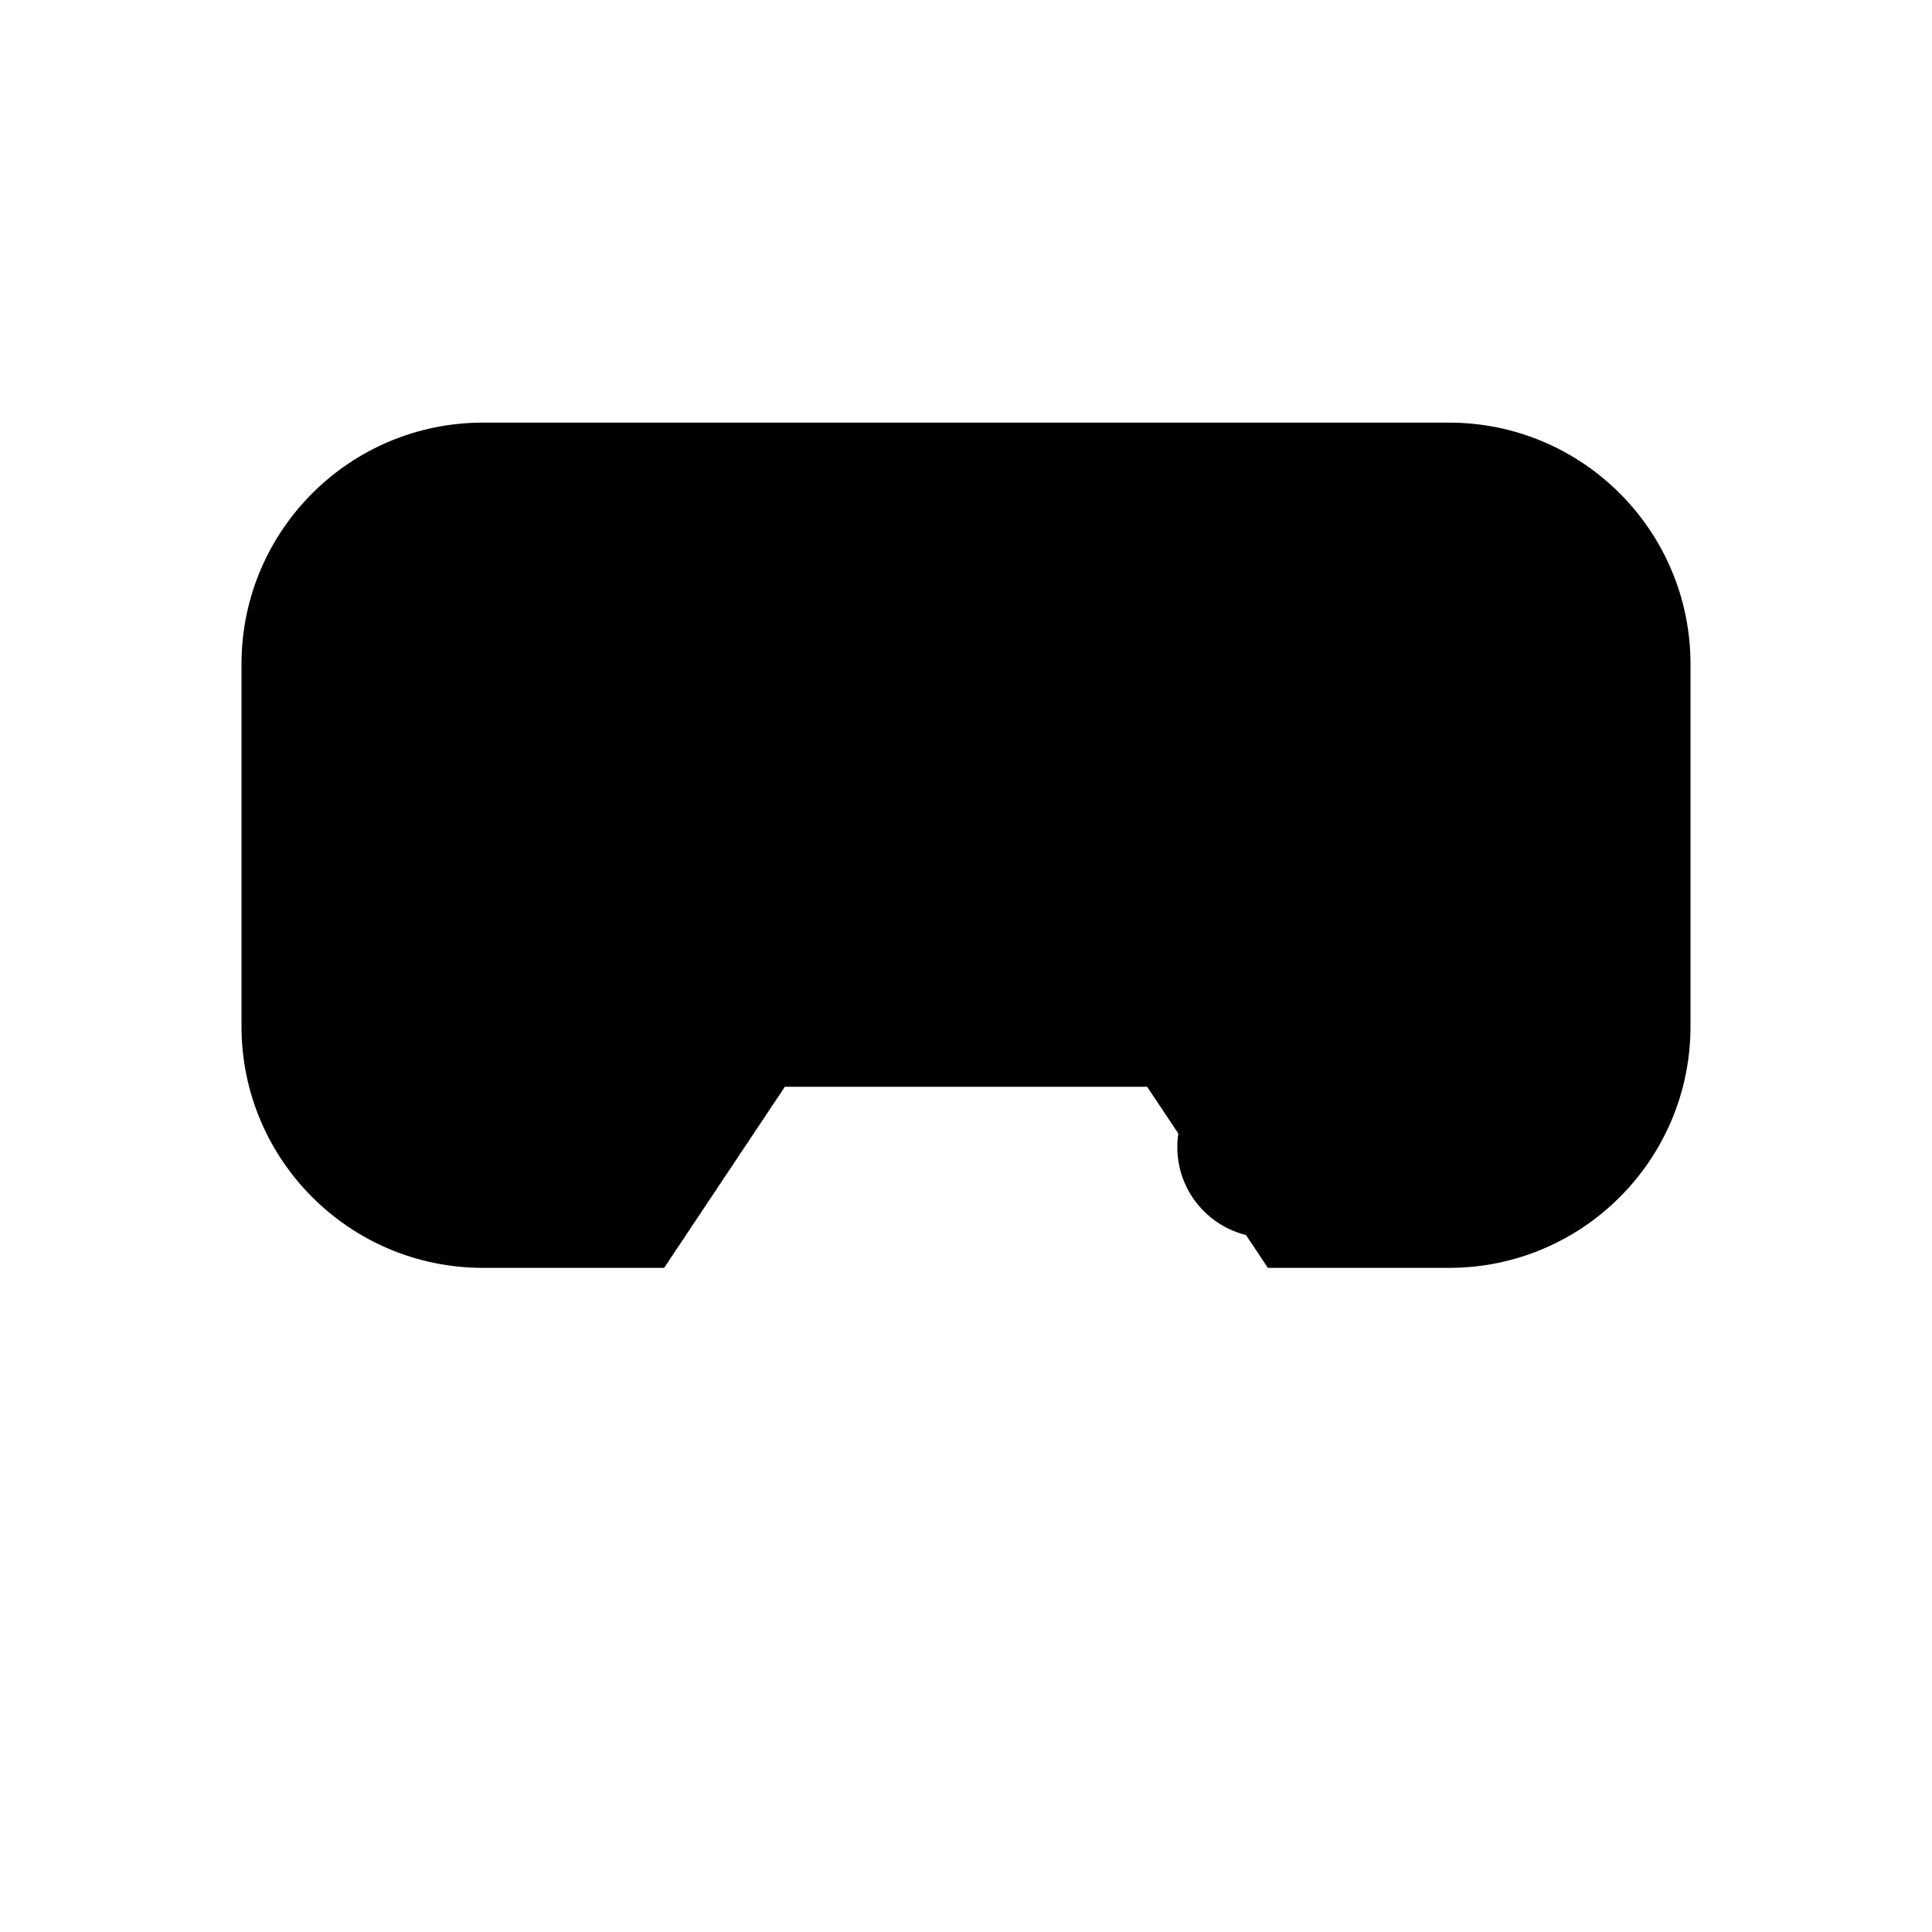
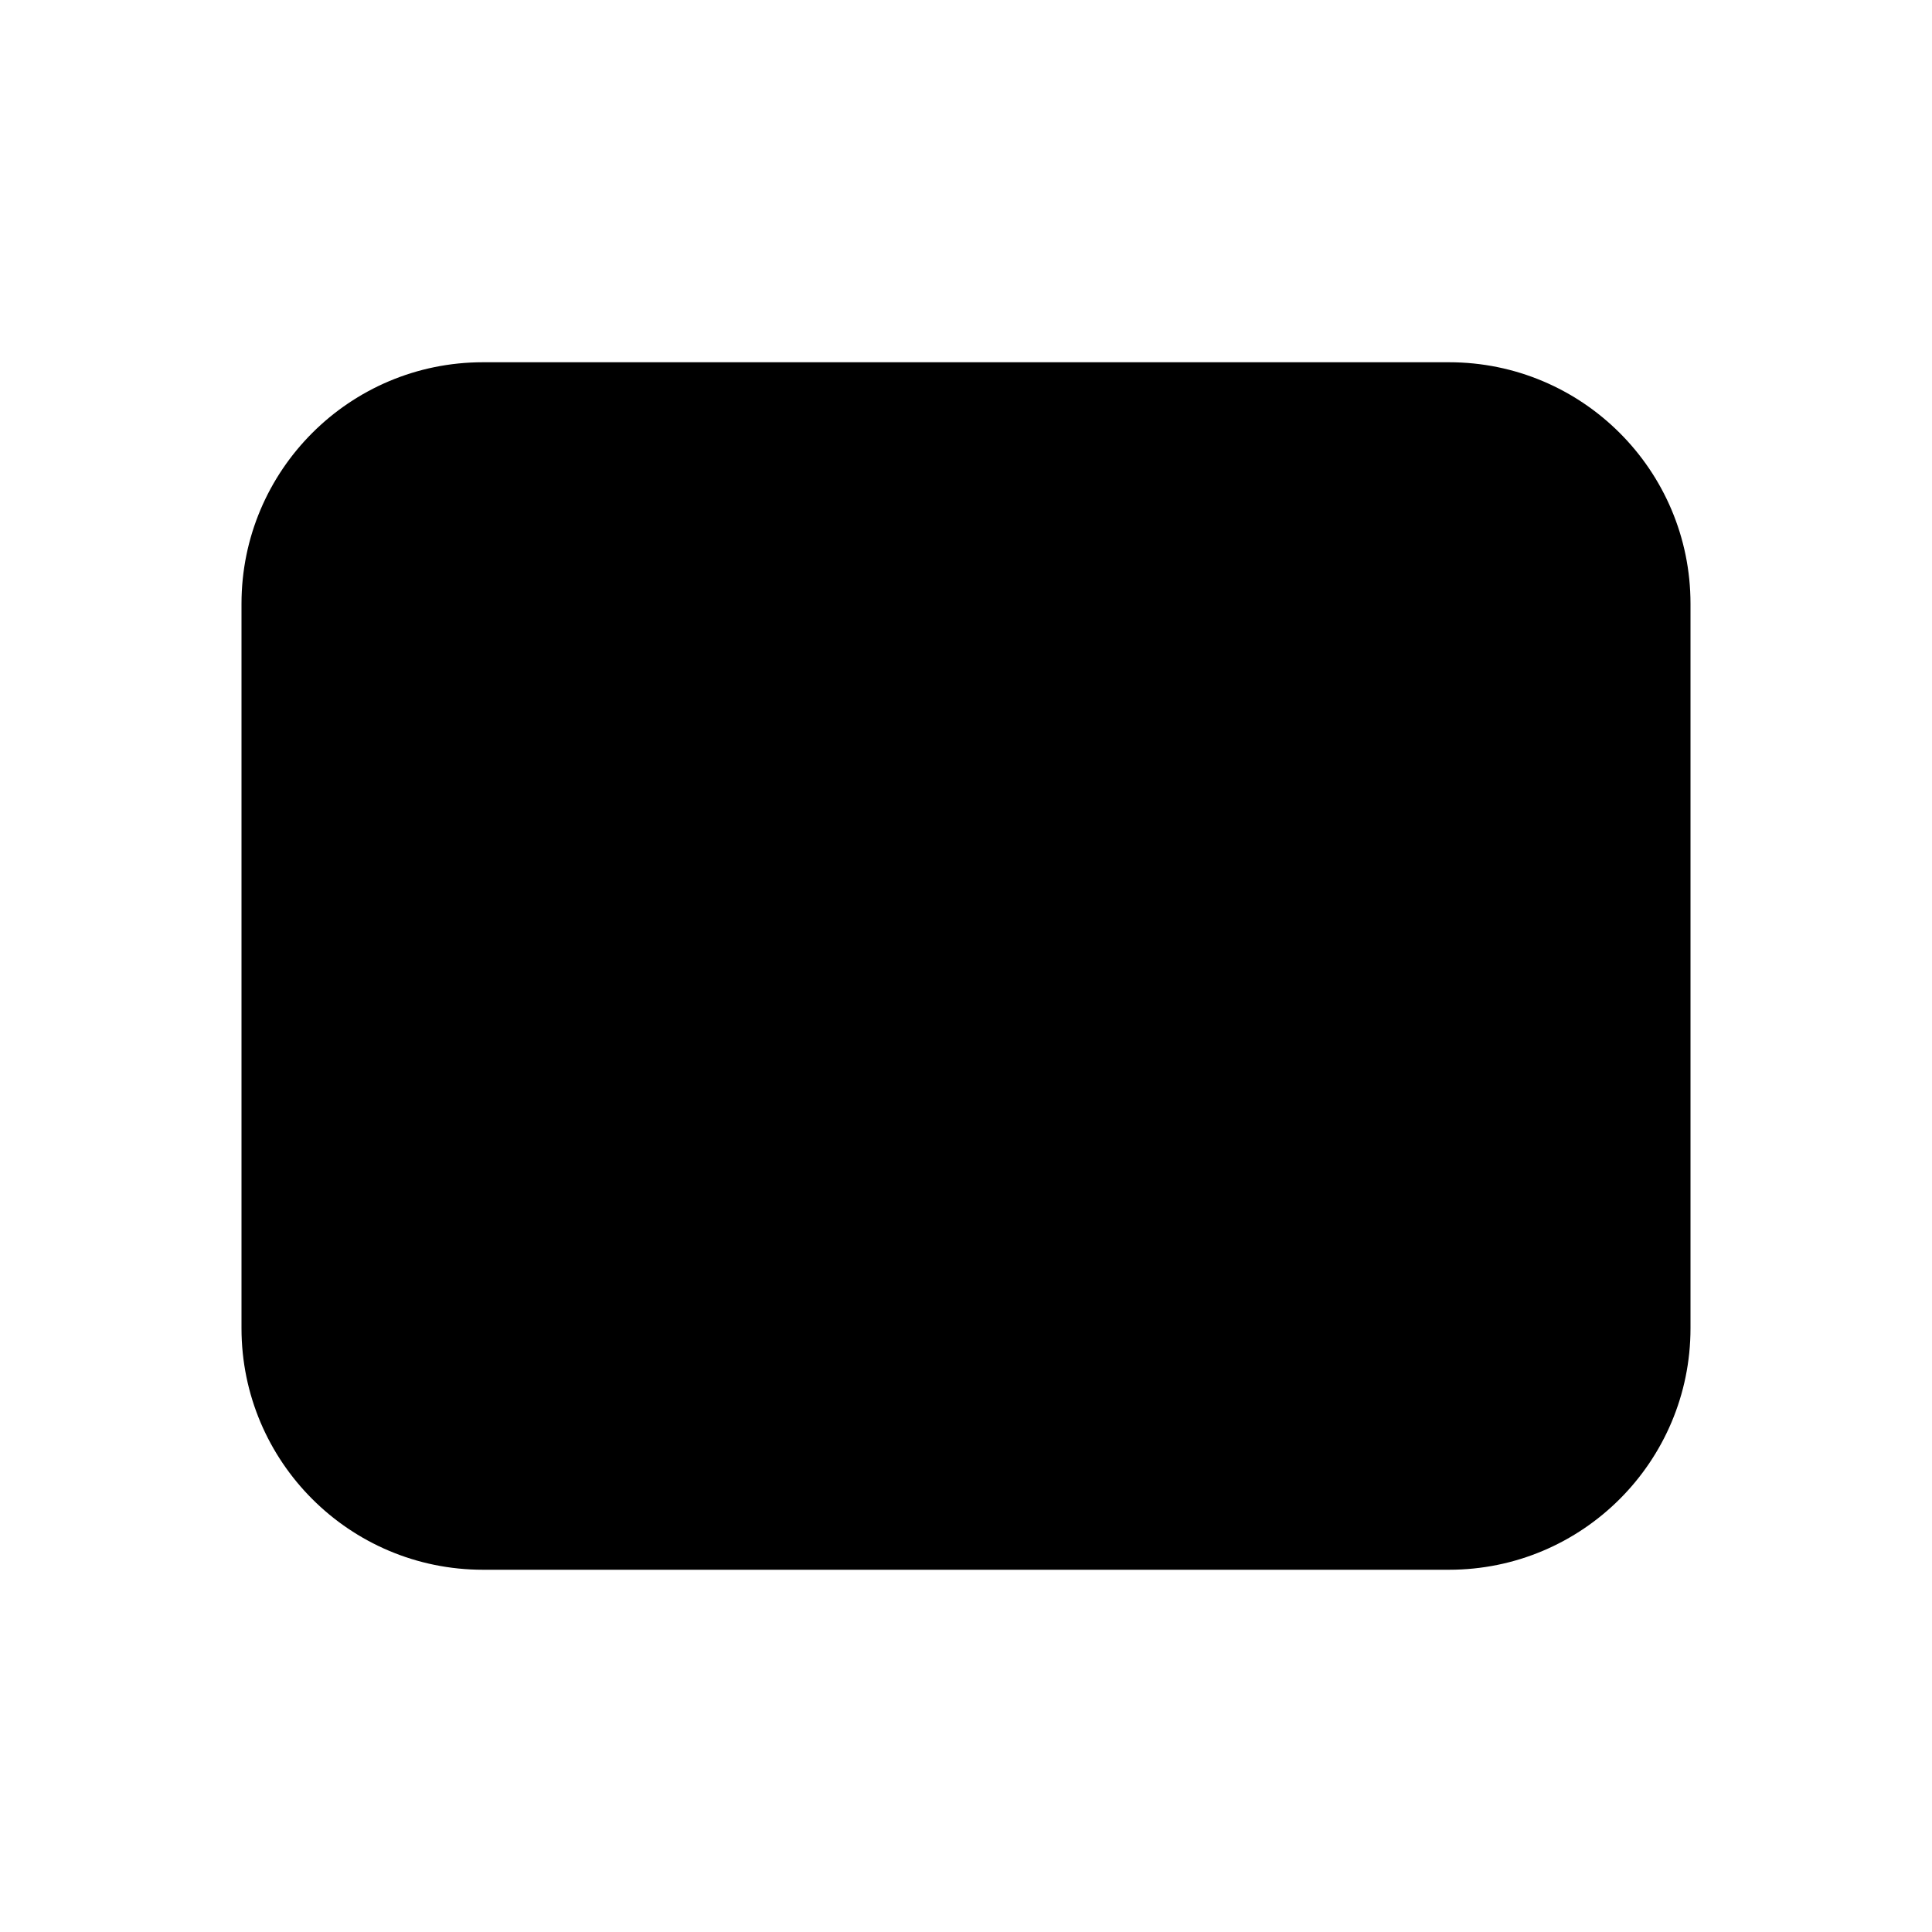
<svg xmlns="http://www.w3.org/2000/svg" viewBox="0 0 32 32">
-   <path d="M4 11a4 4 0 0 1 4-4h16a4 4 0 0 1 4 4v6a4 4 0 0 1-4 4h-3l-2-3H13l-2 3H8a4 4 0 0 1-4-4v-6z" />
-   <circle cx="9" cy="14" r="1.5" />
-   <circle cx="9" cy="18" r="1.5" />
-   <circle cx="7" cy="16" r="1.5" />
-   <circle cx="11" cy="16" r="1.5" />
-   <circle cx="21" cy="13" r="1.5" />
-   <circle cx="21" cy="19" r="1.5" />
-   <circle cx="18" cy="16" r="1.5" />
-   <circle cx="24" cy="16" r="1.5" />
-   <rect x="13" y="15" width="2" height="1" rx="0.5" />
-   <rect x="17" y="15" width="2" height="1" rx="0.5" />
+   <rect x="4" y="6" width="24" height="20" rx="4" />
+   <rect x="8" y="10" width="16" height="10" rx="2" />
+   <circle cx="13" cy="15" r="2.5" />
+   <circle cx="20" cy="15" r="2.5" />
+   <rect x="10" y="22" width="4" height="2" rx="0.5" />
+   <rect x="18" y="22" width="4" height="2" rx="0.5" />
+   <circle cx="13" cy="15" r="0.8" />
+   <circle cx="20" cy="15" r="0.8" />
</svg>
